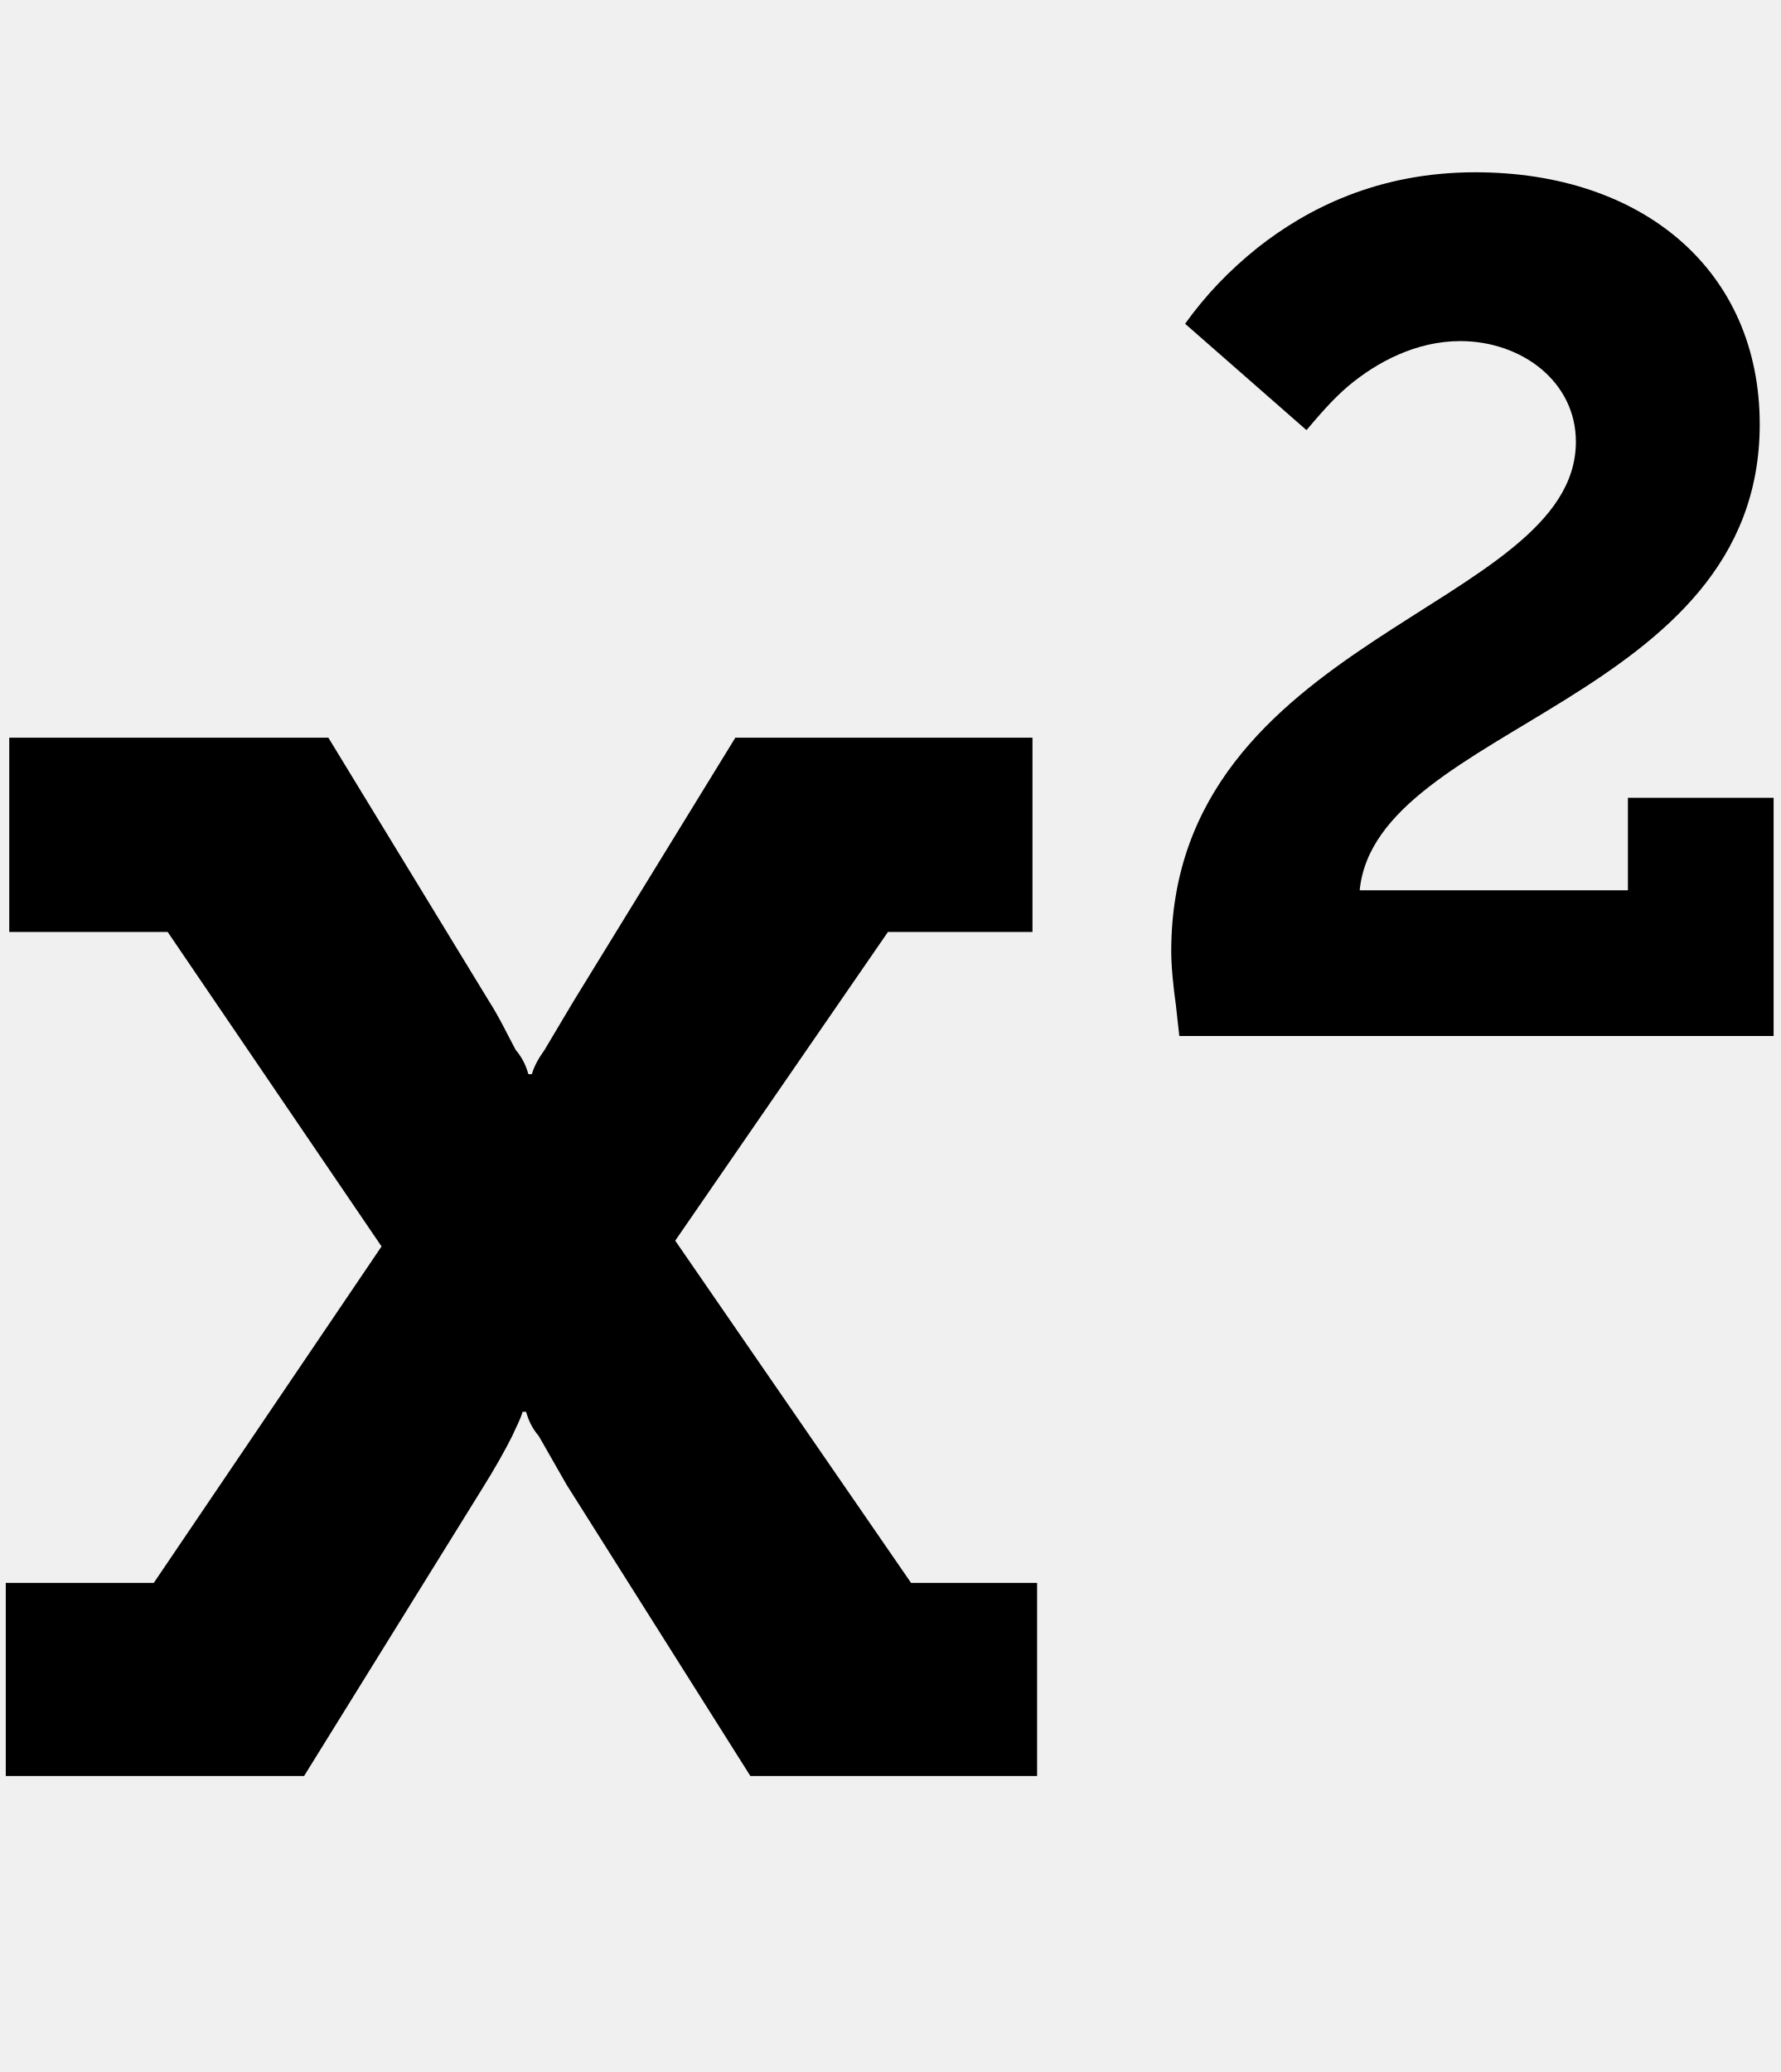
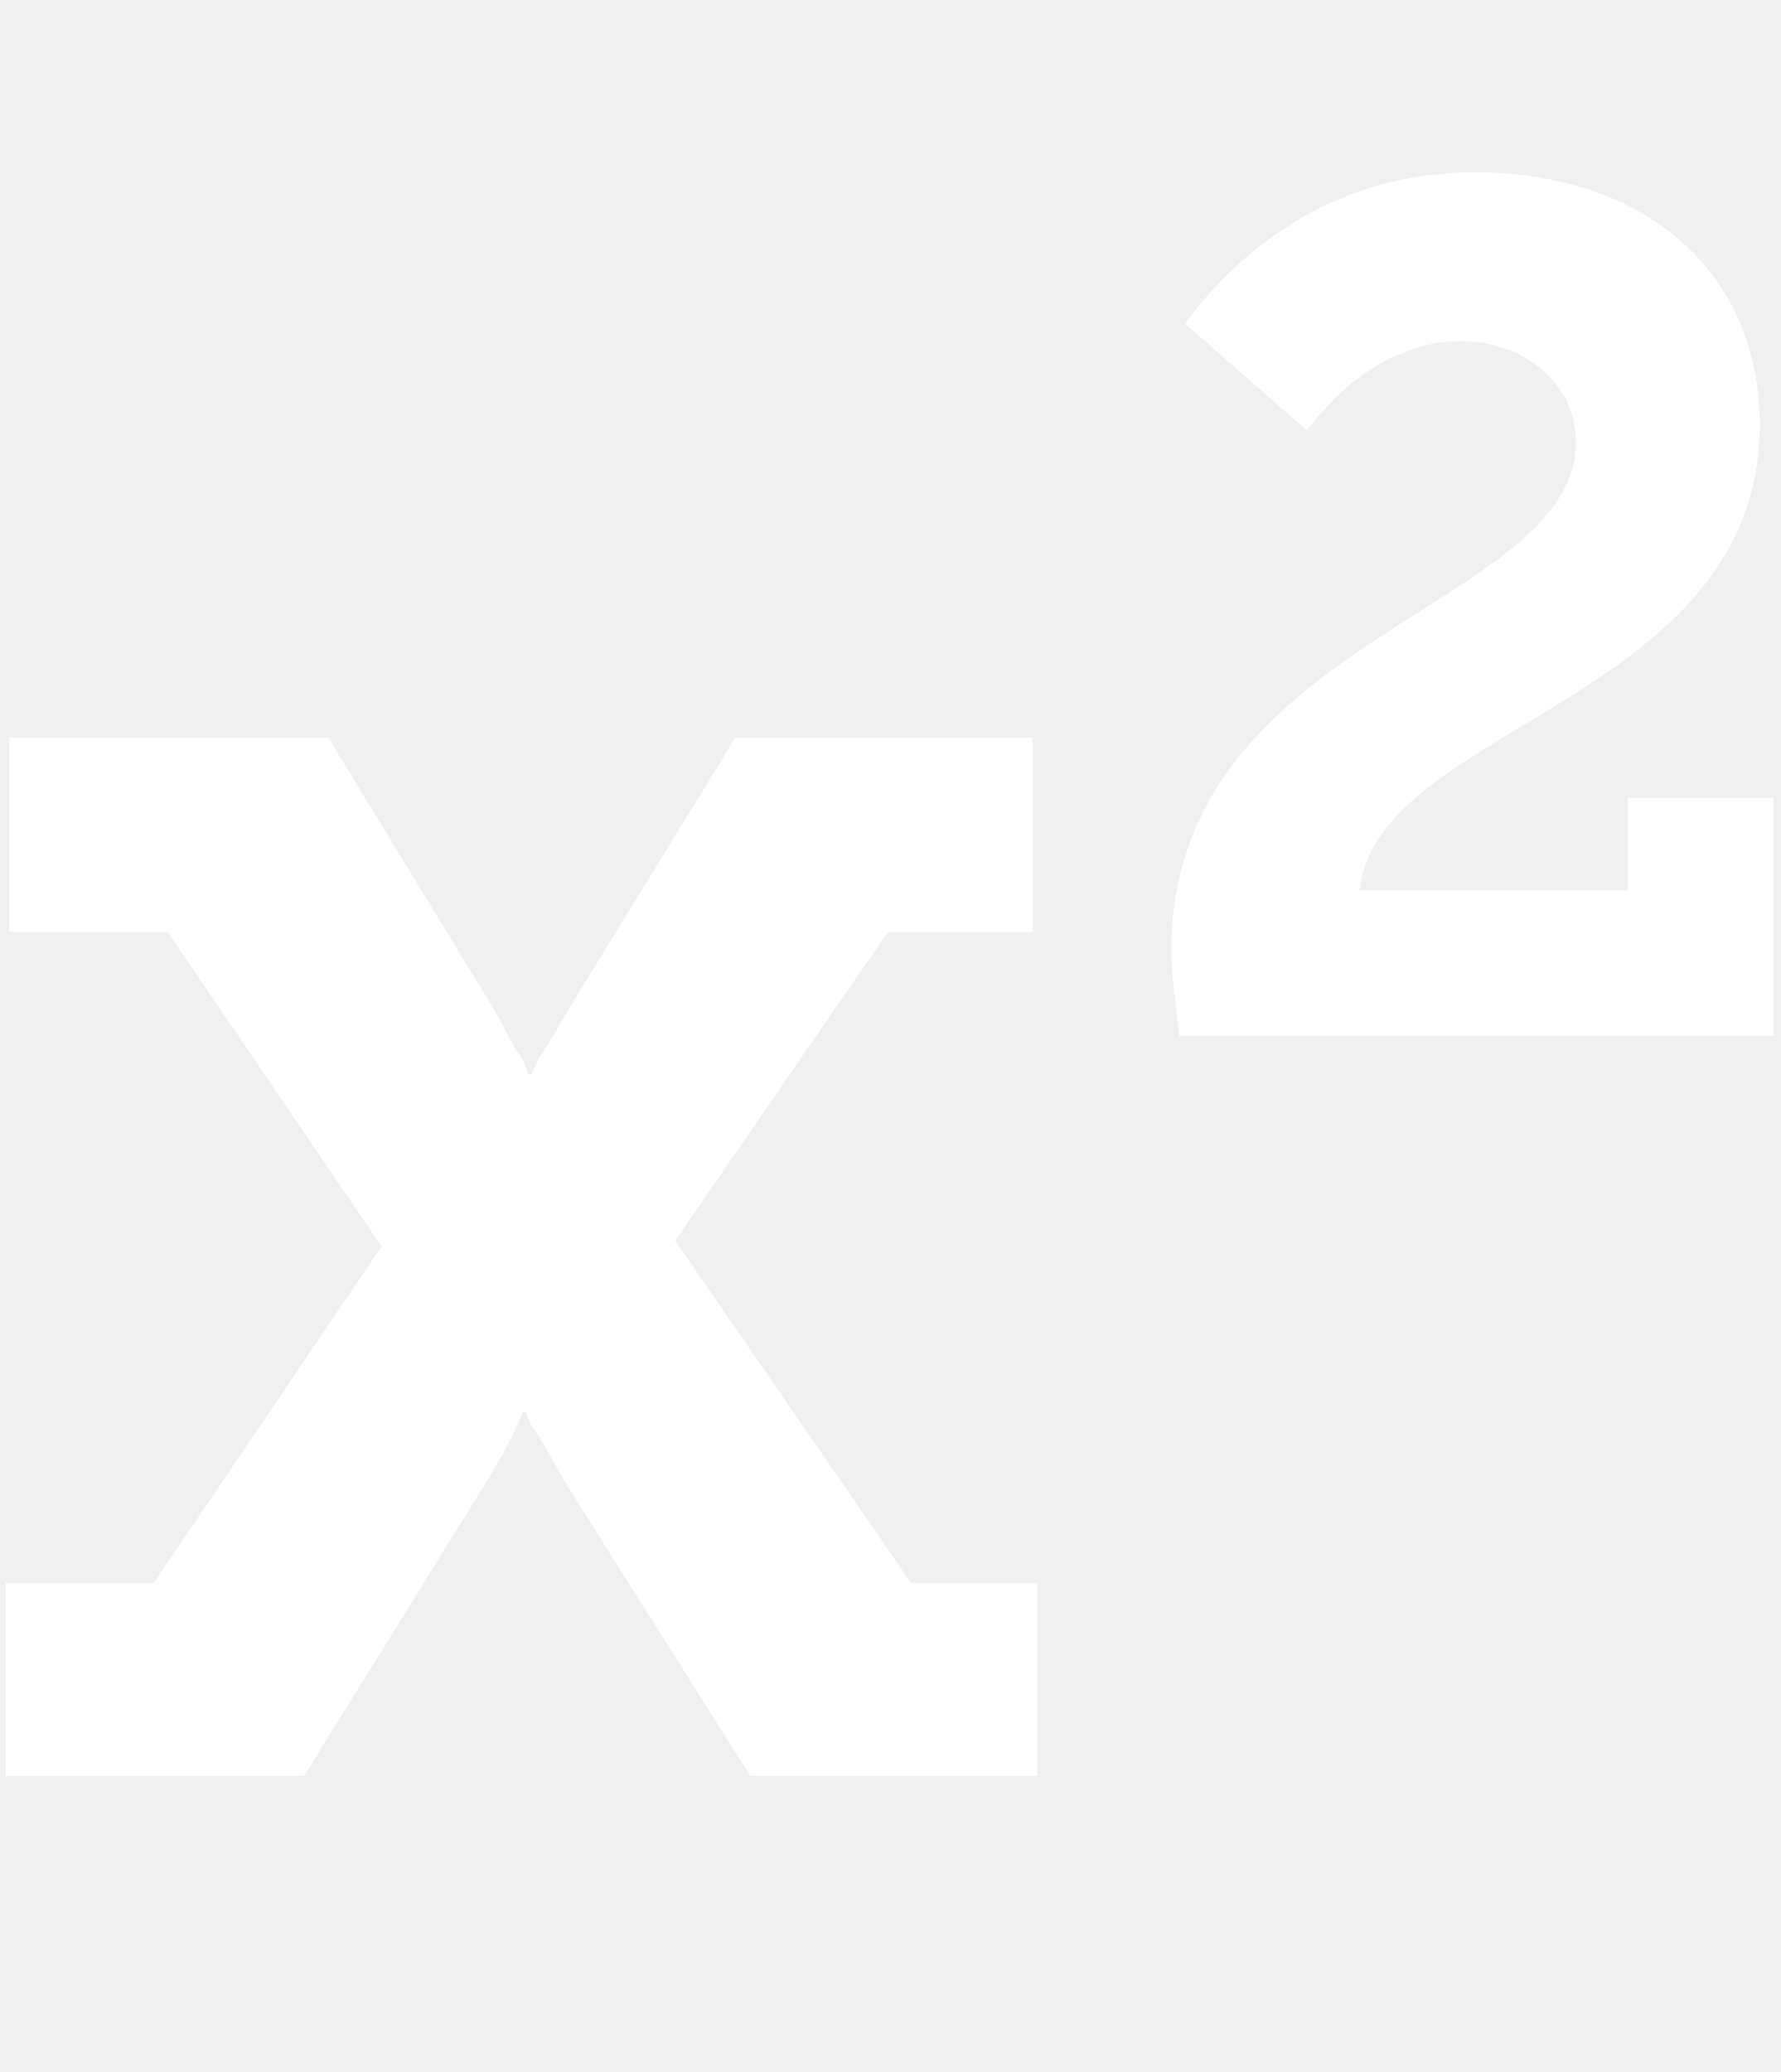
- <svg xmlns="http://www.w3.org/2000/svg" version="1.1" width="385" height="448" viewBox="0 0 385 448">
-   <g id="icomoon-ignore">
+ <svg xmlns="http://www.w3.org/2000/svg" version="1.1" width="385" height="448">
+   <rect id="backgroundrect" width="100%" height="100%" x="0" y="0" fill="none" stroke="none" />
+   <g class="currentLayer" style="">
+     <g id="icomoon-ignore">
</g>
-   <path fill="#000" d="M224.25 342.25v41.75h-62l-39.75-63-6-10.5c-1.5-1.75-2.25-3.5-2.75-5.25h-0.75c-0.5 1.75-1.5 3.5-2.25 5.25-1.5 3-3.75 7-6.25 11l-38.75 62.5h-64.5v-41.75h32l49.25-72.75-46.25-68h-34.25v-42h69l34.75 57c2.25 3.5 4 7.25 5.75 10.5 1.5 1.75 2.25 3.5 2.75 5.25h0.75c0.5-1.75 1.5-3.5 2.75-5.25l6.25-10.5 35-57h64.25v42h-31.25l-46 66.75 51 74h27.25zM383.5 172.5v51.5h-128.5l-0.75-6.75c-0.5-3.5-1-8.25-1-11.5 0-68.25 87.5-74 87.5-110.25 0-13-11.75-21.75-25-21.75-9.5 0-18 4.5-24.25 9.75-3.25 2.75-6.25 6.25-9 9.5l-26.25-23c4.5-6.25 9.5-11.5 15.75-16.5 10.5-8.25 25.75-16.25 47-16.25 36.25 0 61.5 21.25 61.5 54.5 0 60-83 65-86.5 100.75h58v-20h31.5z" />
+     <path fill="#ffffff" d="M224.25 342.25v41.75h-62l-39.75-63-6-10.5c-1.5-1.75-2.25-3.5-2.75-5.25h-0.75c-0.5 1.75-1.5 3.5-2.25 5.25-1.5 3-3.75 7-6.25 11l-38.75 62.5h-64.5v-41.75h32l49.25-72.75-46.25-68h-34.25v-42h69l34.75 57c2.25 3.5 4 7.25 5.75 10.5 1.5 1.75 2.25 3.5 2.75 5.25h0.75c0.5-1.75 1.5-3.5 2.75-5.25l6.25-10.5 35-57h64.25v42h-31.25l-46 66.75 51 74h27.25zM383.5 172.5v51.5h-128.5l-0.75-6.75c-0.5-3.5-1-8.25-1-11.5 0-68.25 87.5-74 87.5-110.25 0-13-11.75-21.75-25-21.75-9.5 0-18 4.5-24.25 9.75-3.25 2.75-6.25 6.25-9 9.5l-26.25-23c4.5-6.25 9.5-11.5 15.75-16.5 10.5-8.25 25.75-16.25 47-16.25 36.25 0 61.5 21.25 61.5 54.5 0 60-83 65-86.5 100.75h58v-20h31.5z" id="svg_1" class="selected" fill-opacity="1" />
+   </g>
</svg>
